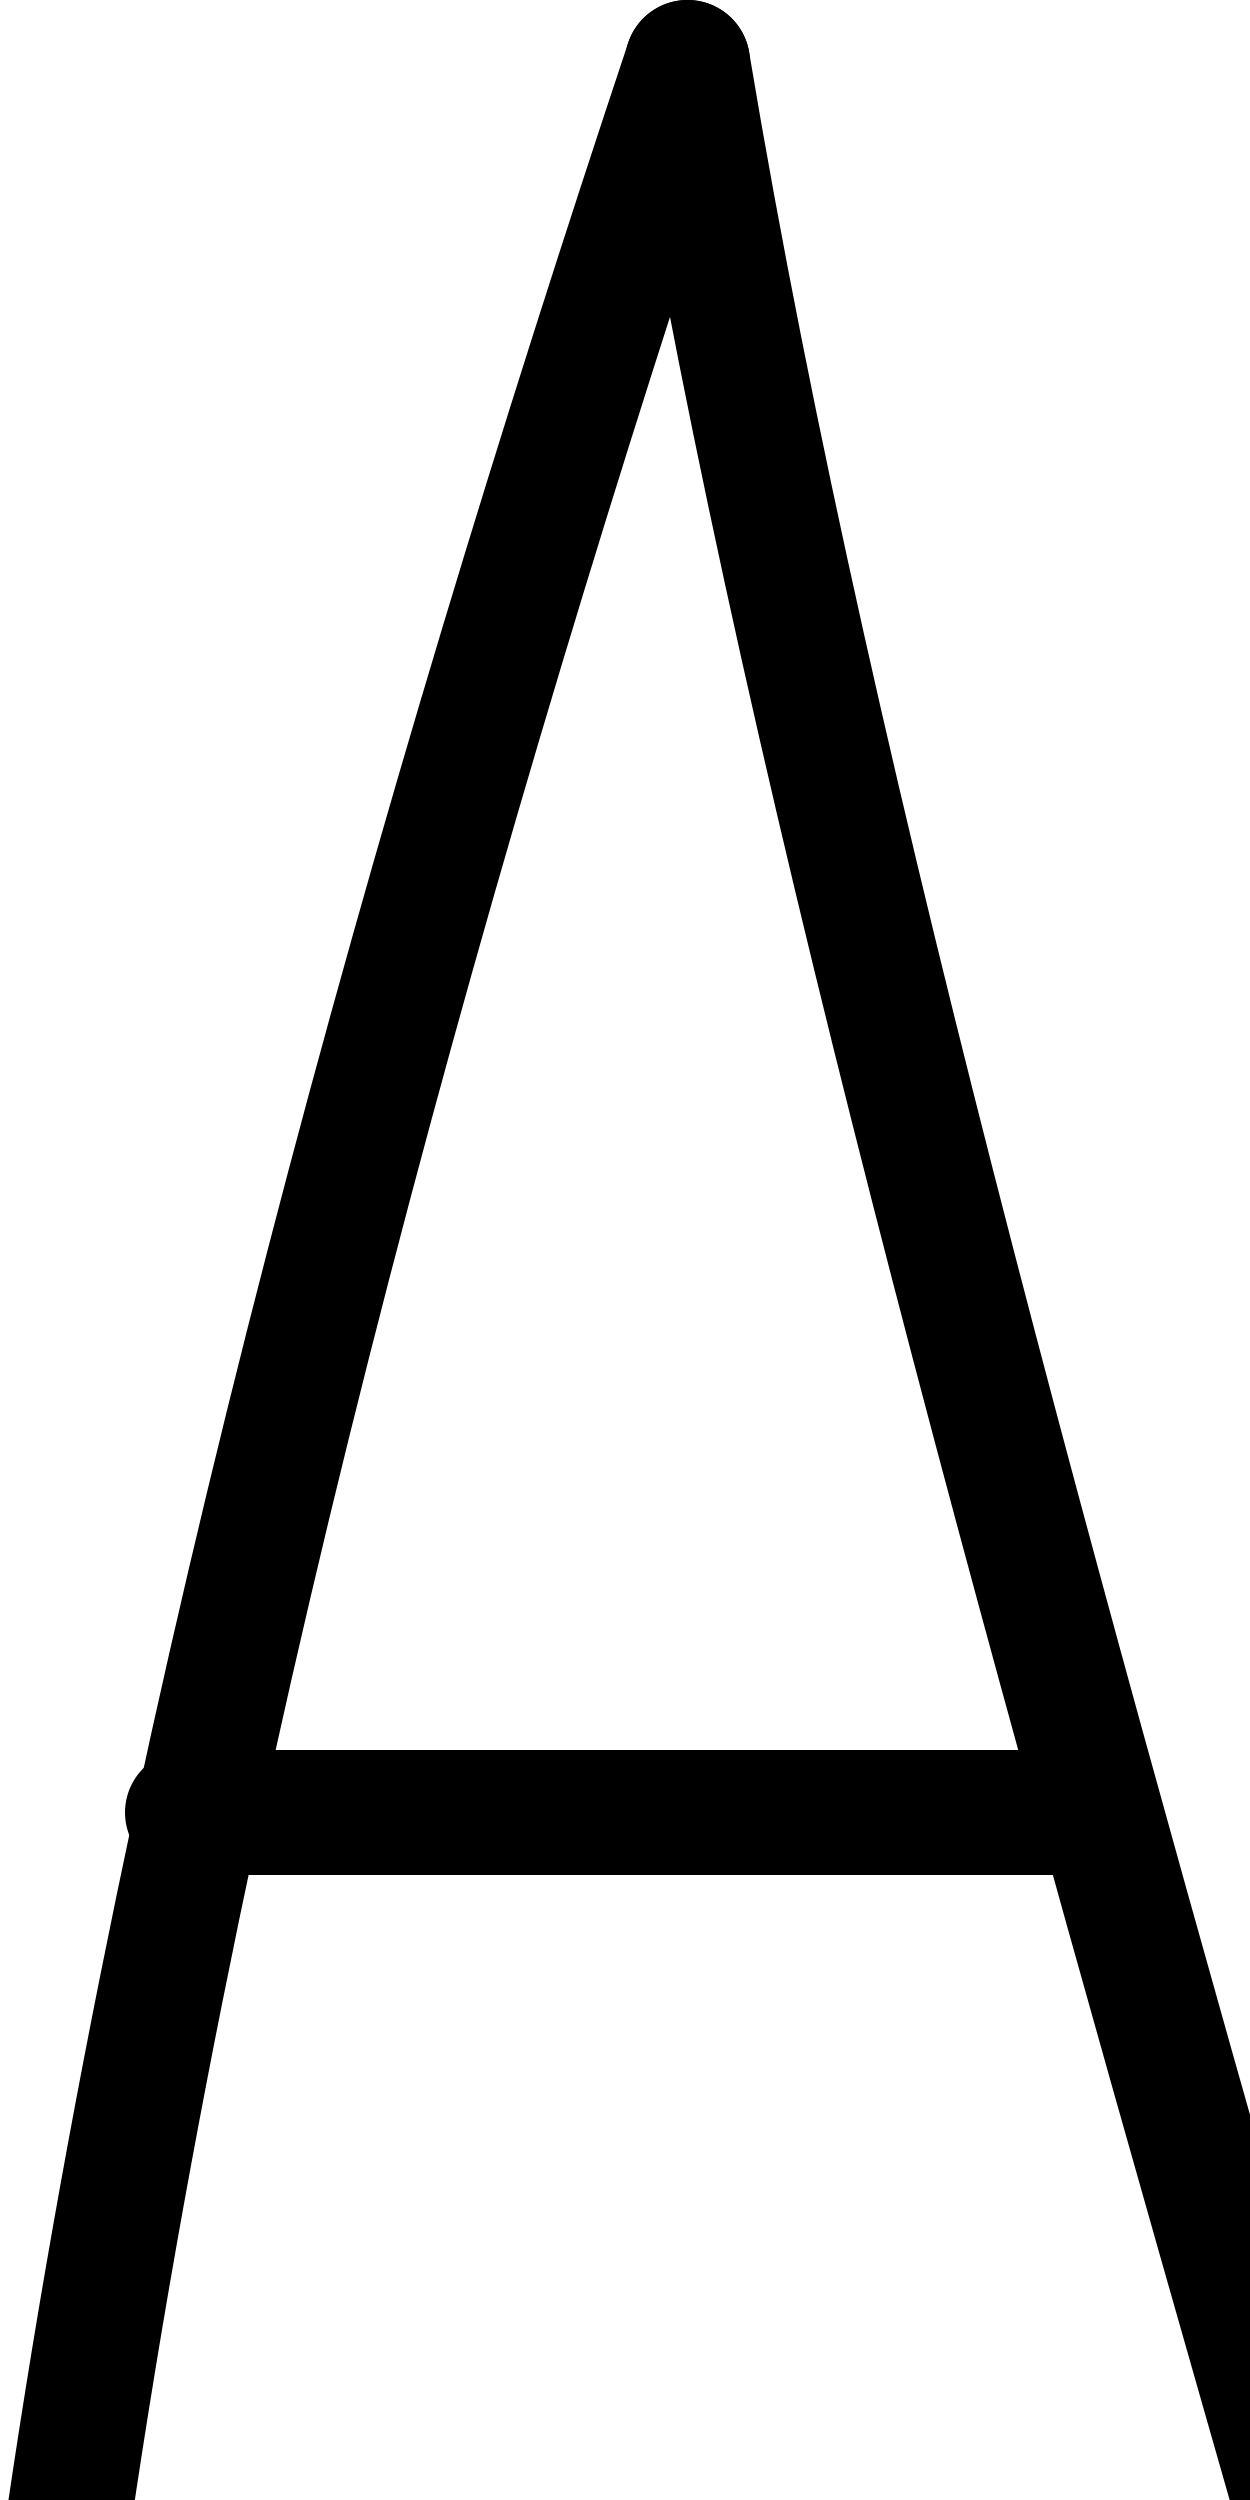
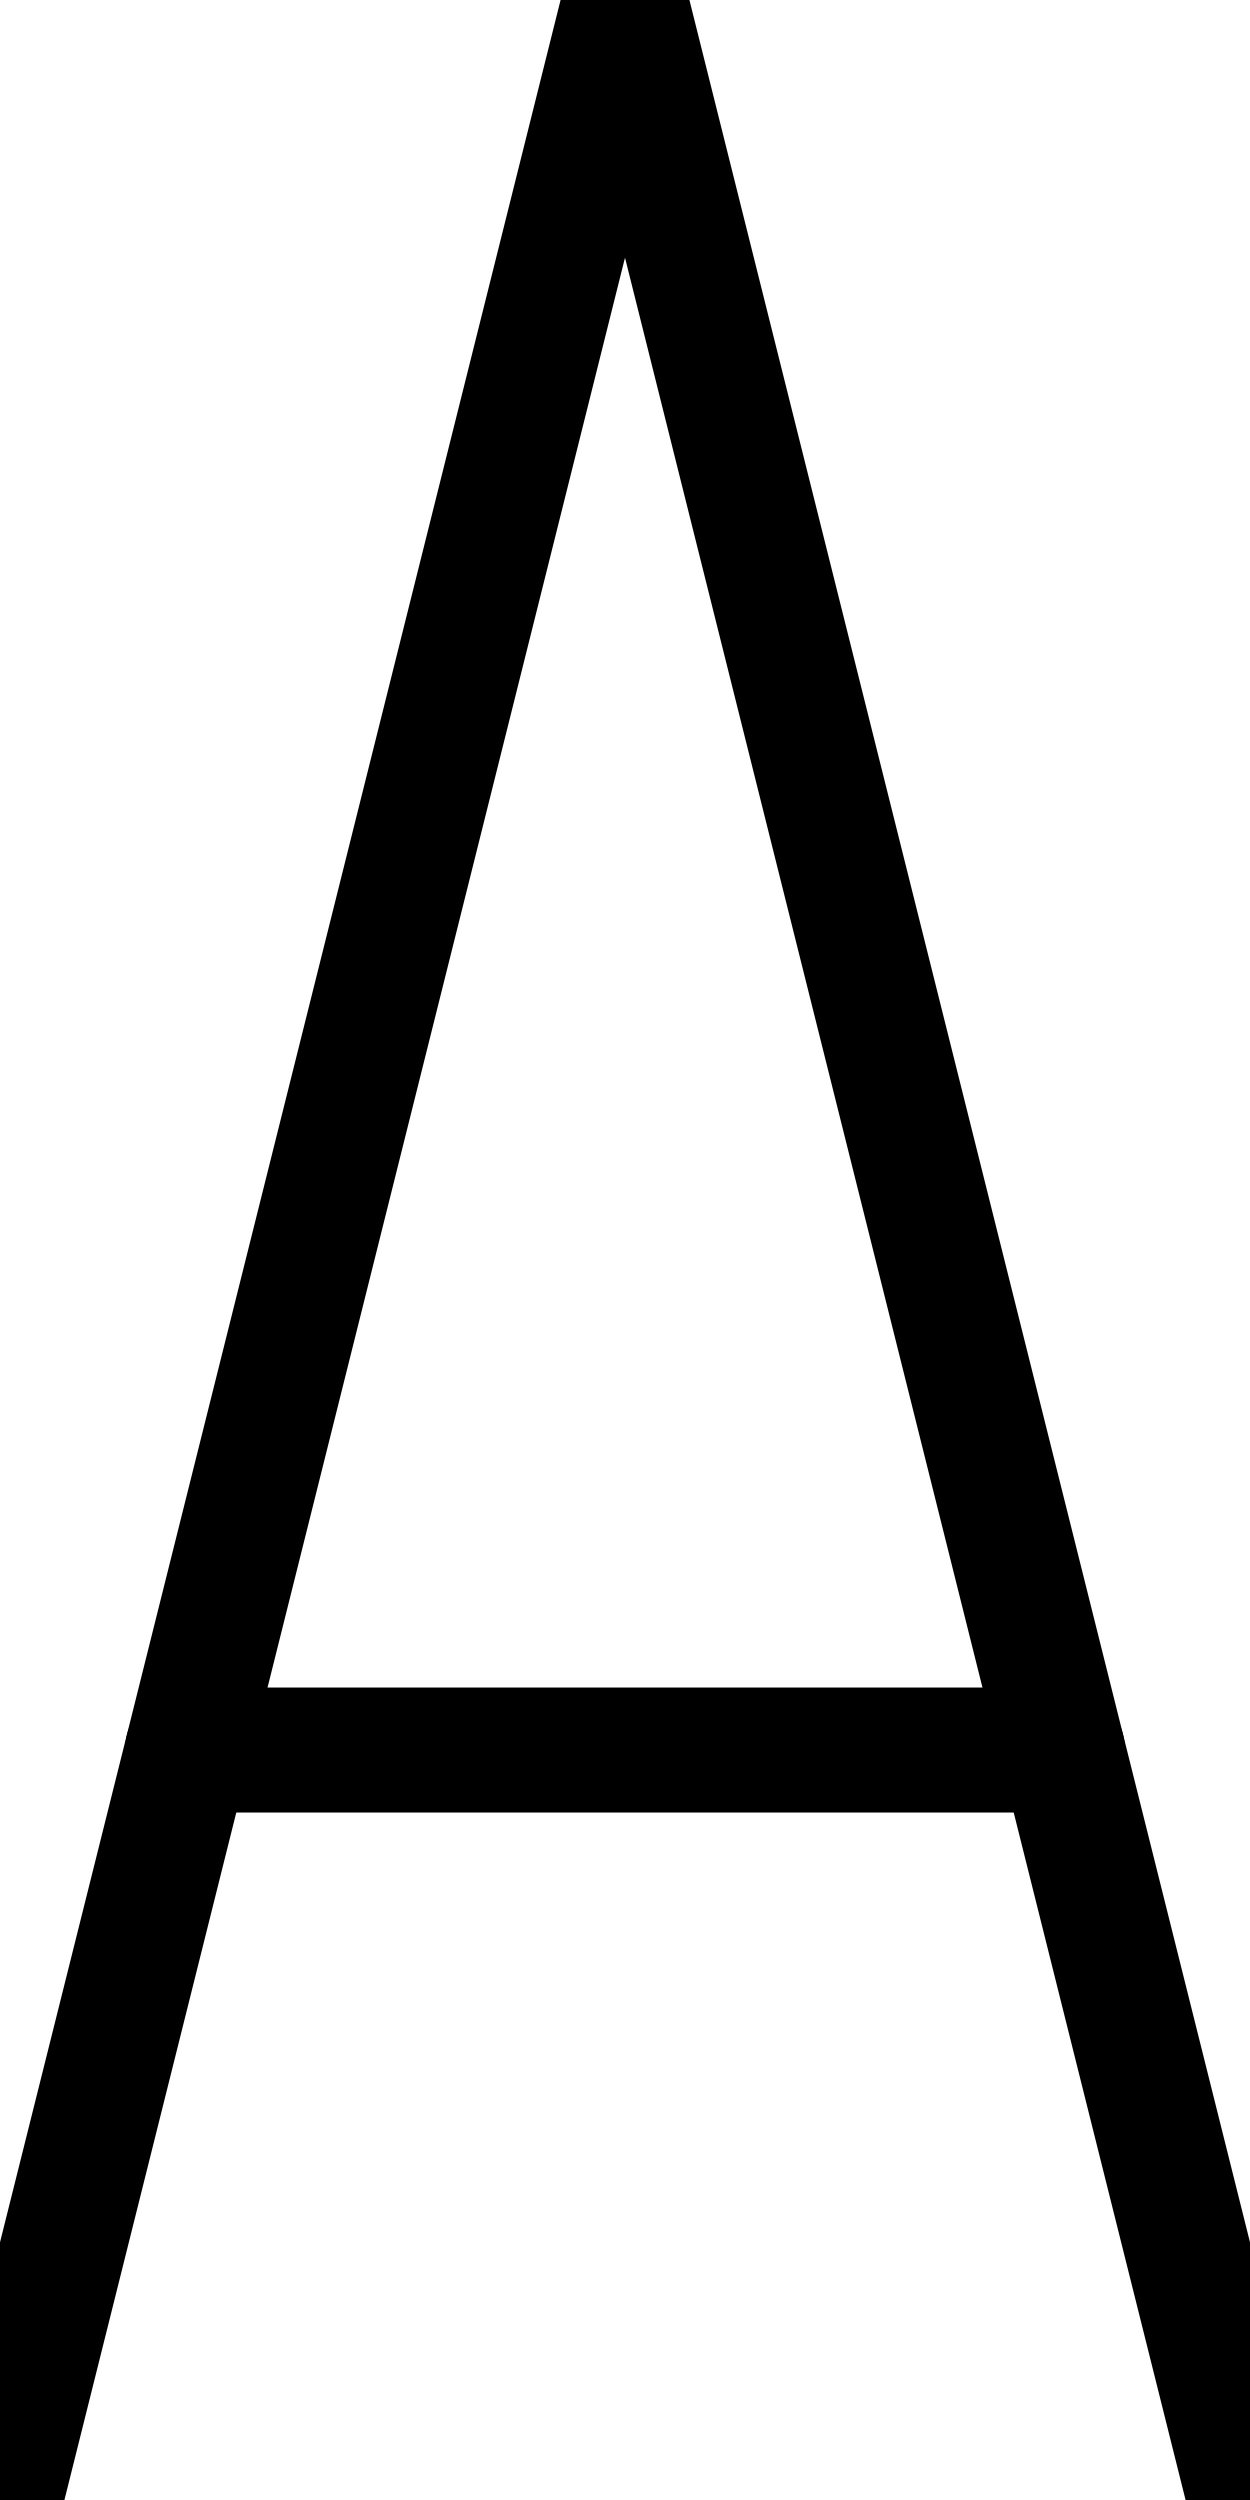
<svg xmlns="http://www.w3.org/2000/svg" width="10pt" height="20pt" viewBox="0 0 10 20" version="1.1">
-   <g id="surface1358">
-     <path style="fill:none;stroke-width:1;stroke-linecap:round;stroke-linejoin:round;stroke:rgb(0%,0%,0%);stroke-opacity:1;stroke-miterlimit:10;" d="M 0.5 20.5 C 1.5 13.5 3.5 6.5 5.5 0.5 " />
-     <path style="fill:none;stroke-width:1;stroke-linecap:round;stroke-linejoin:round;stroke:rgb(0%,0%,0%);stroke-opacity:1;stroke-miterlimit:10;" d="M 5.5 0.5 C 6.5 6.5 8.5 13.5 10.5 20.5 " />
-     <path style="fill:none;stroke-width:1;stroke-linecap:round;stroke-linejoin:round;stroke:rgb(0%,0%,0%);stroke-opacity:1;stroke-miterlimit:10;" d="M 1.5 14.5 C 3.5 14.5 6.5 14.5 8.5 14.5 " />
+   <g id="surface11130">
+     <path style="fill:none;stroke-width:1;stroke-linecap:round;stroke-linejoin:round;stroke:rgb(0%,0%,0%);stroke-opacity:1;stroke-miterlimit:10;" d="M 0 20 C 1.668 13.332 3.332 6.668 5 0 " />
+     <path style="fill:none;stroke-width:1;stroke-linecap:round;stroke-linejoin:round;stroke:rgb(0%,0%,0%);stroke-opacity:1;stroke-miterlimit:10;" d="M 5 0 C 6.668 6.668 8.332 13.332 10 20 " />
+     <path style="fill:none;stroke-width:1;stroke-linecap:round;stroke-linejoin:round;stroke:rgb(0%,0%,0%);stroke-opacity:1;stroke-miterlimit:10;" d="M 1.5 14 C 3.832 14 6.168 14 8.5 14 " />
  </g>
</svg>
